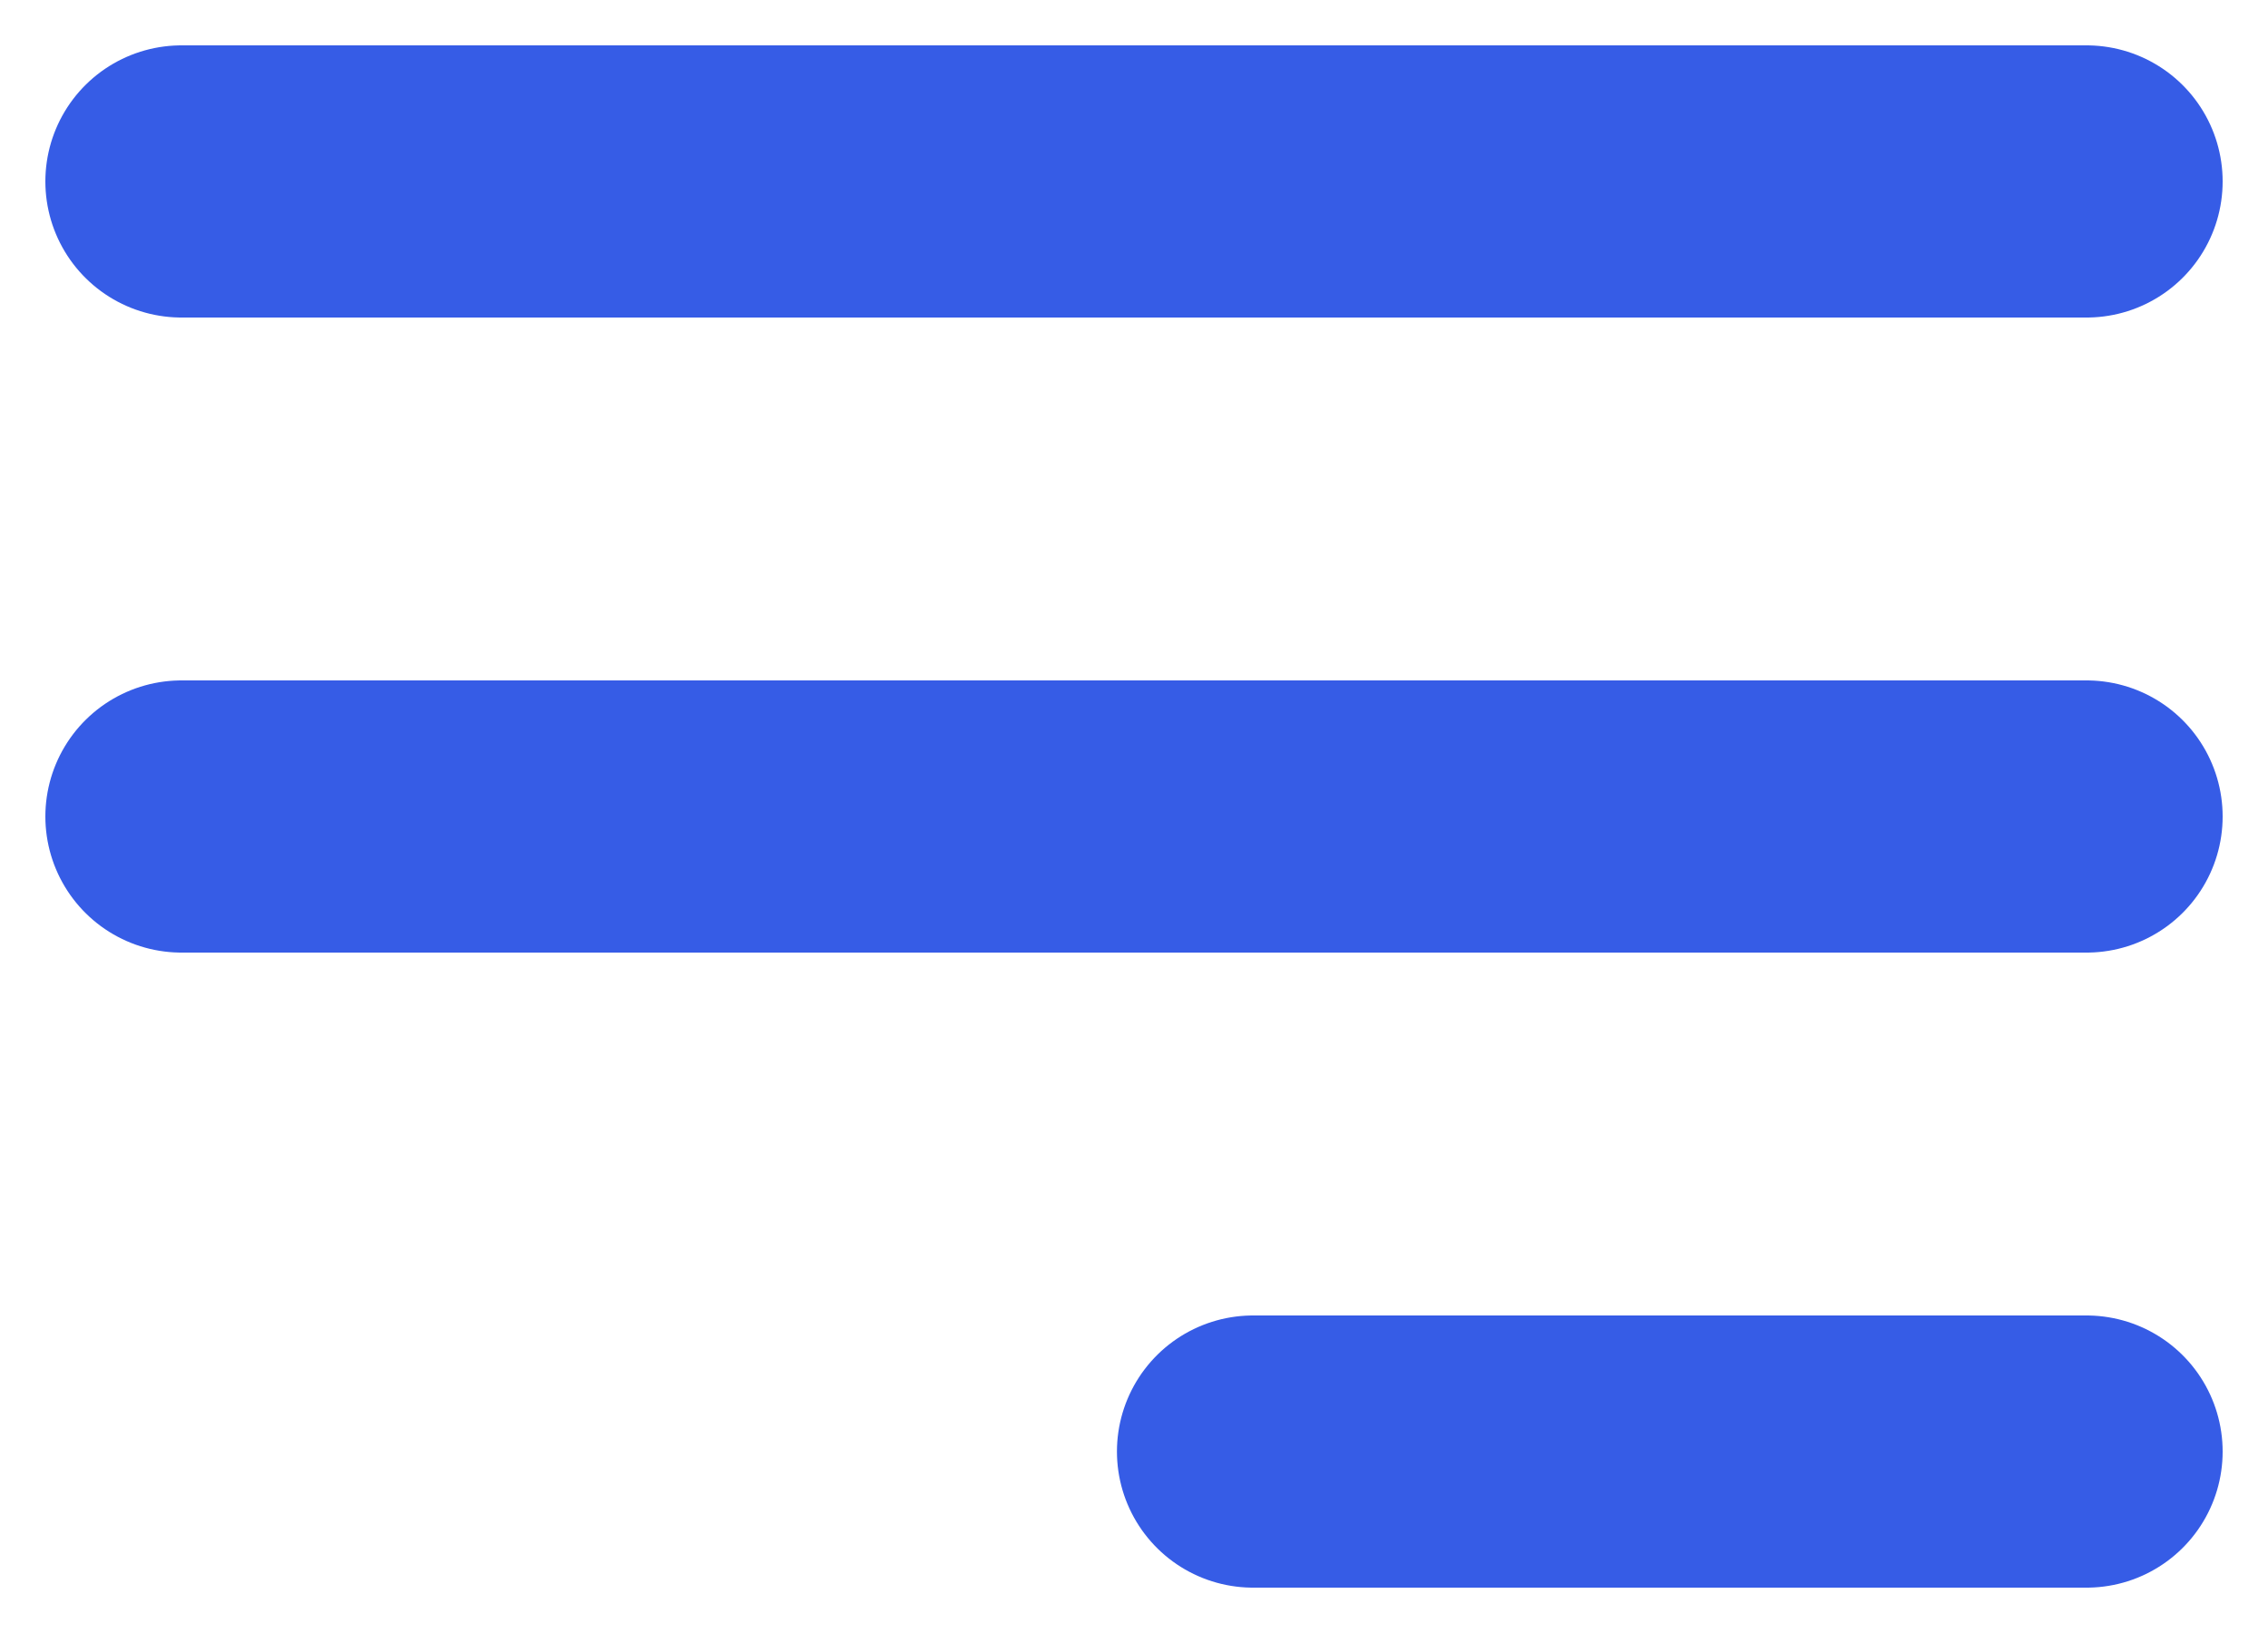
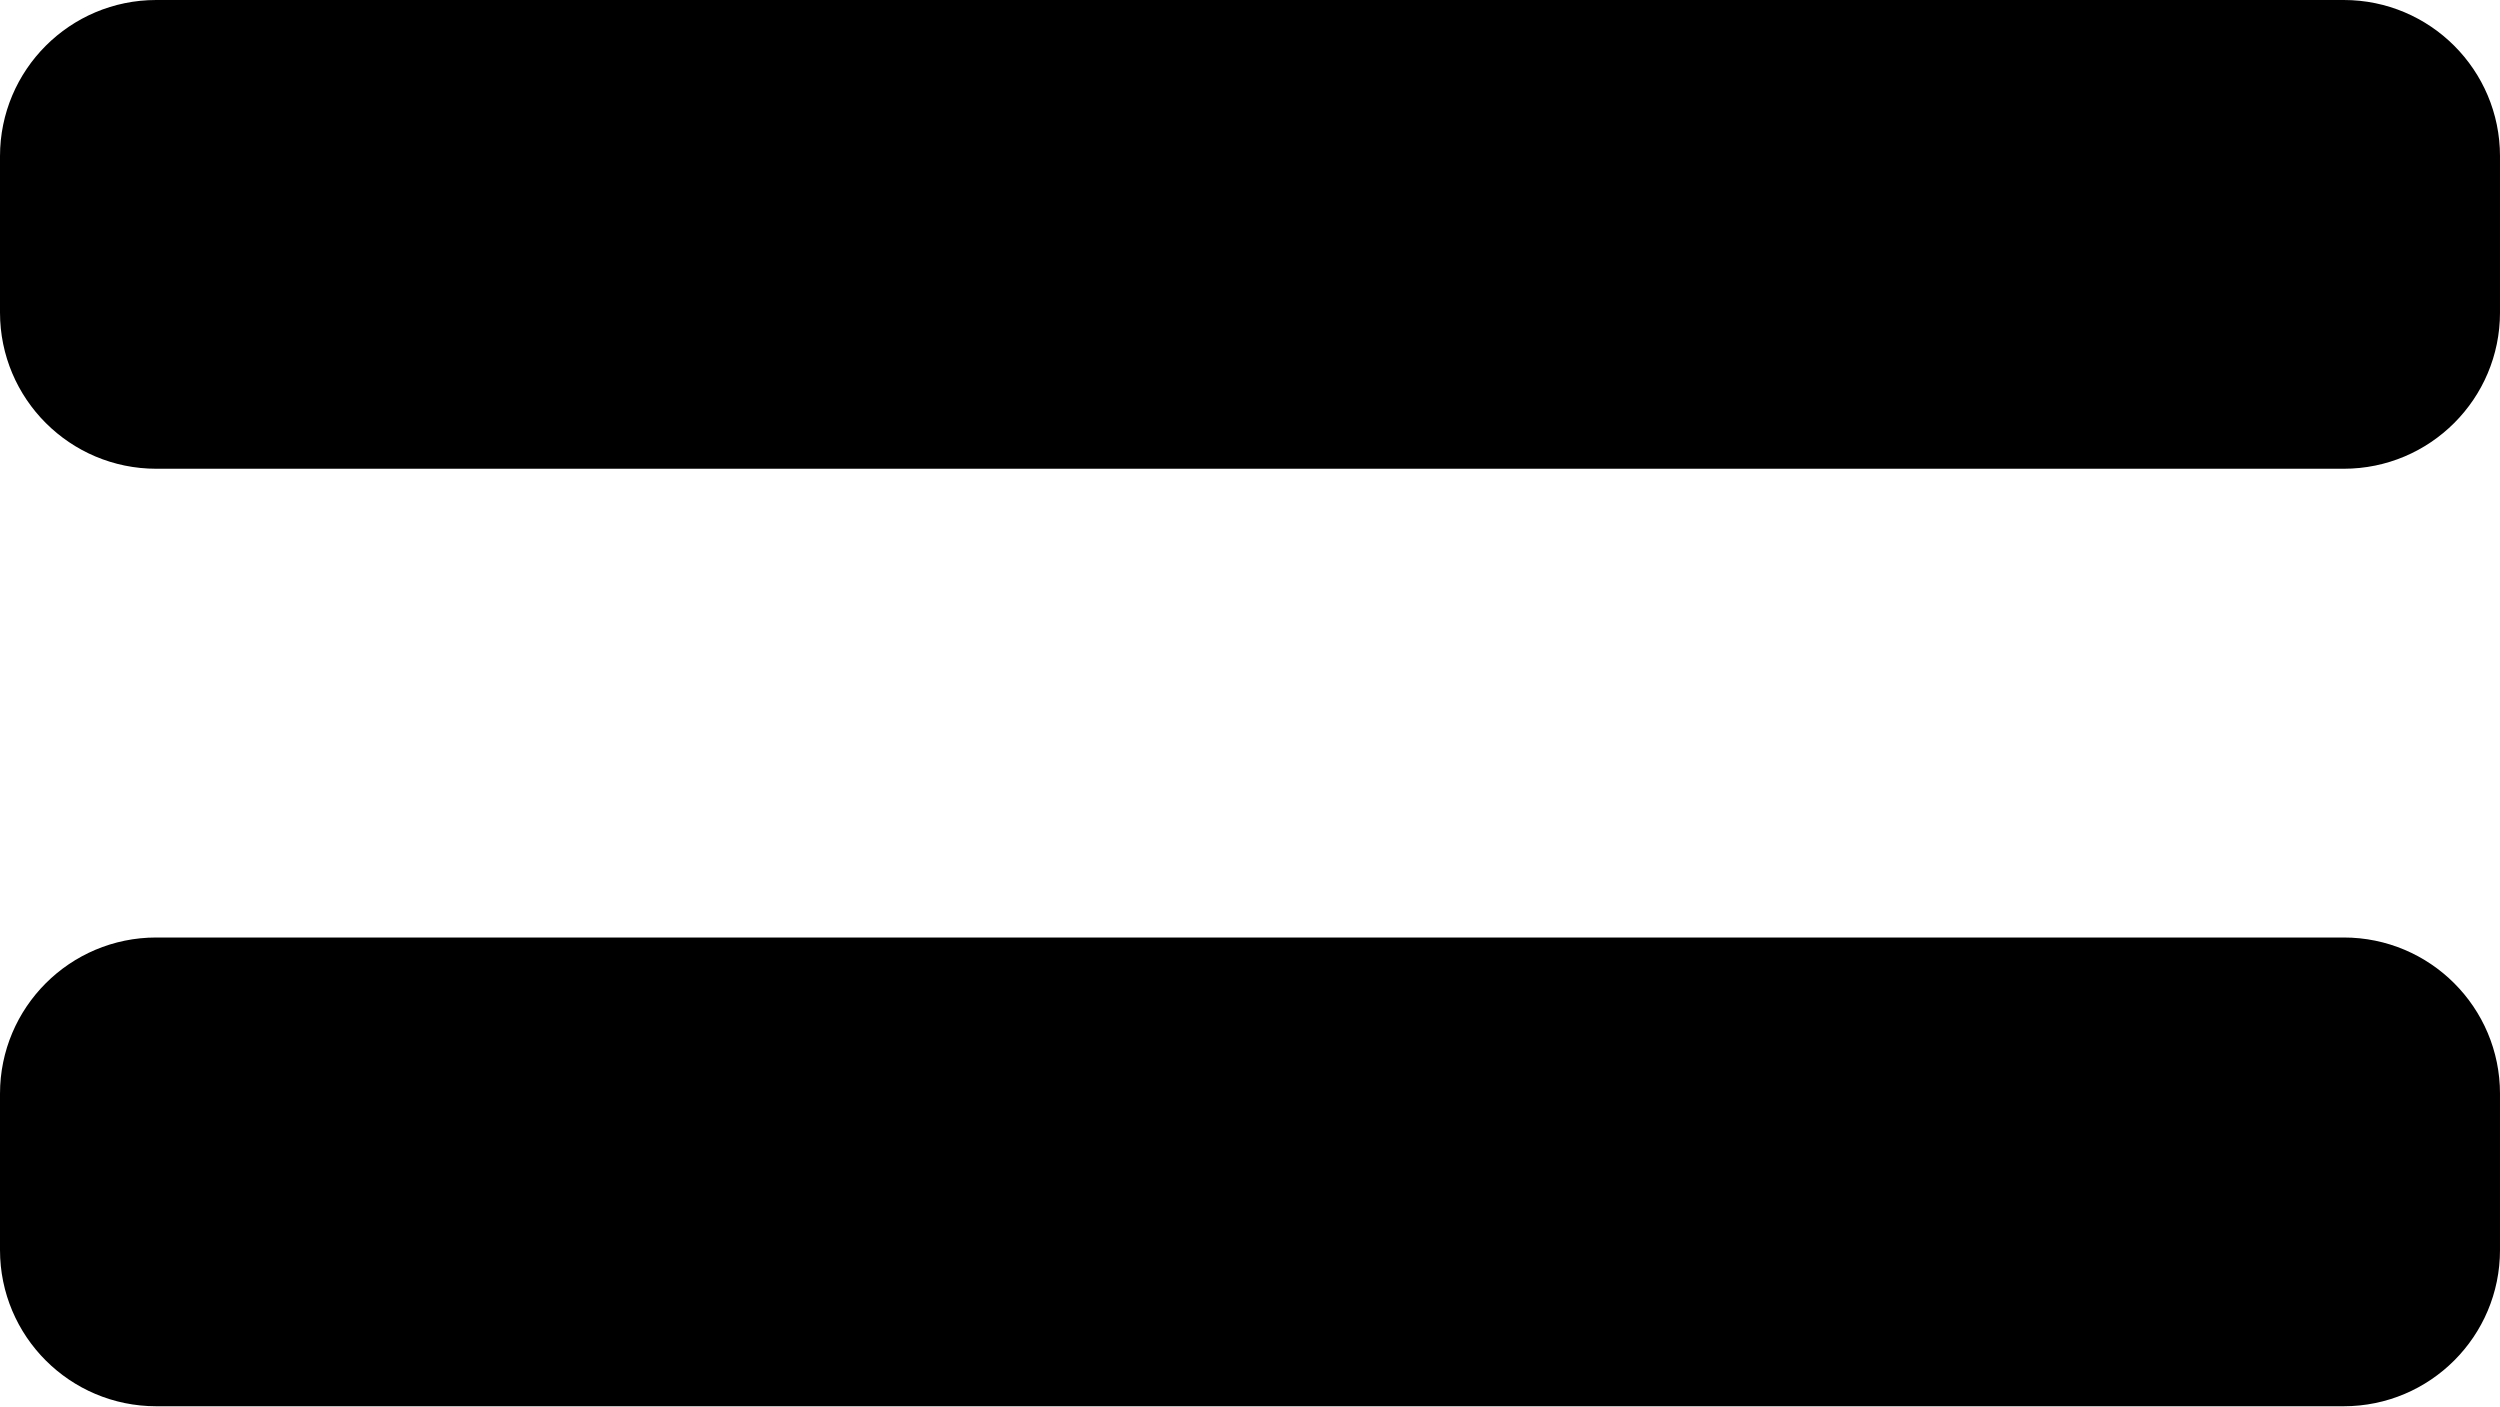
- <svg xmlns="http://www.w3.org/2000/svg" width="25" height="18" viewBox="0 0 25 18" fill="none">
-   <path d="M2 2H23M2 9H23M13.812 16H23" stroke="#365CE6" stroke-width="3" stroke-linecap="round" stroke-linejoin="round" />
+ <svg xmlns="http://www.w3.org/2000/svg" width="16" height="9" viewBox="0 0 16 9" fill="none">
+   <rect width="16" height="3" rx="1" fill="black" />
+   <rect y="6" width="16" height="3" rx="1" fill="black" />
</svg>
